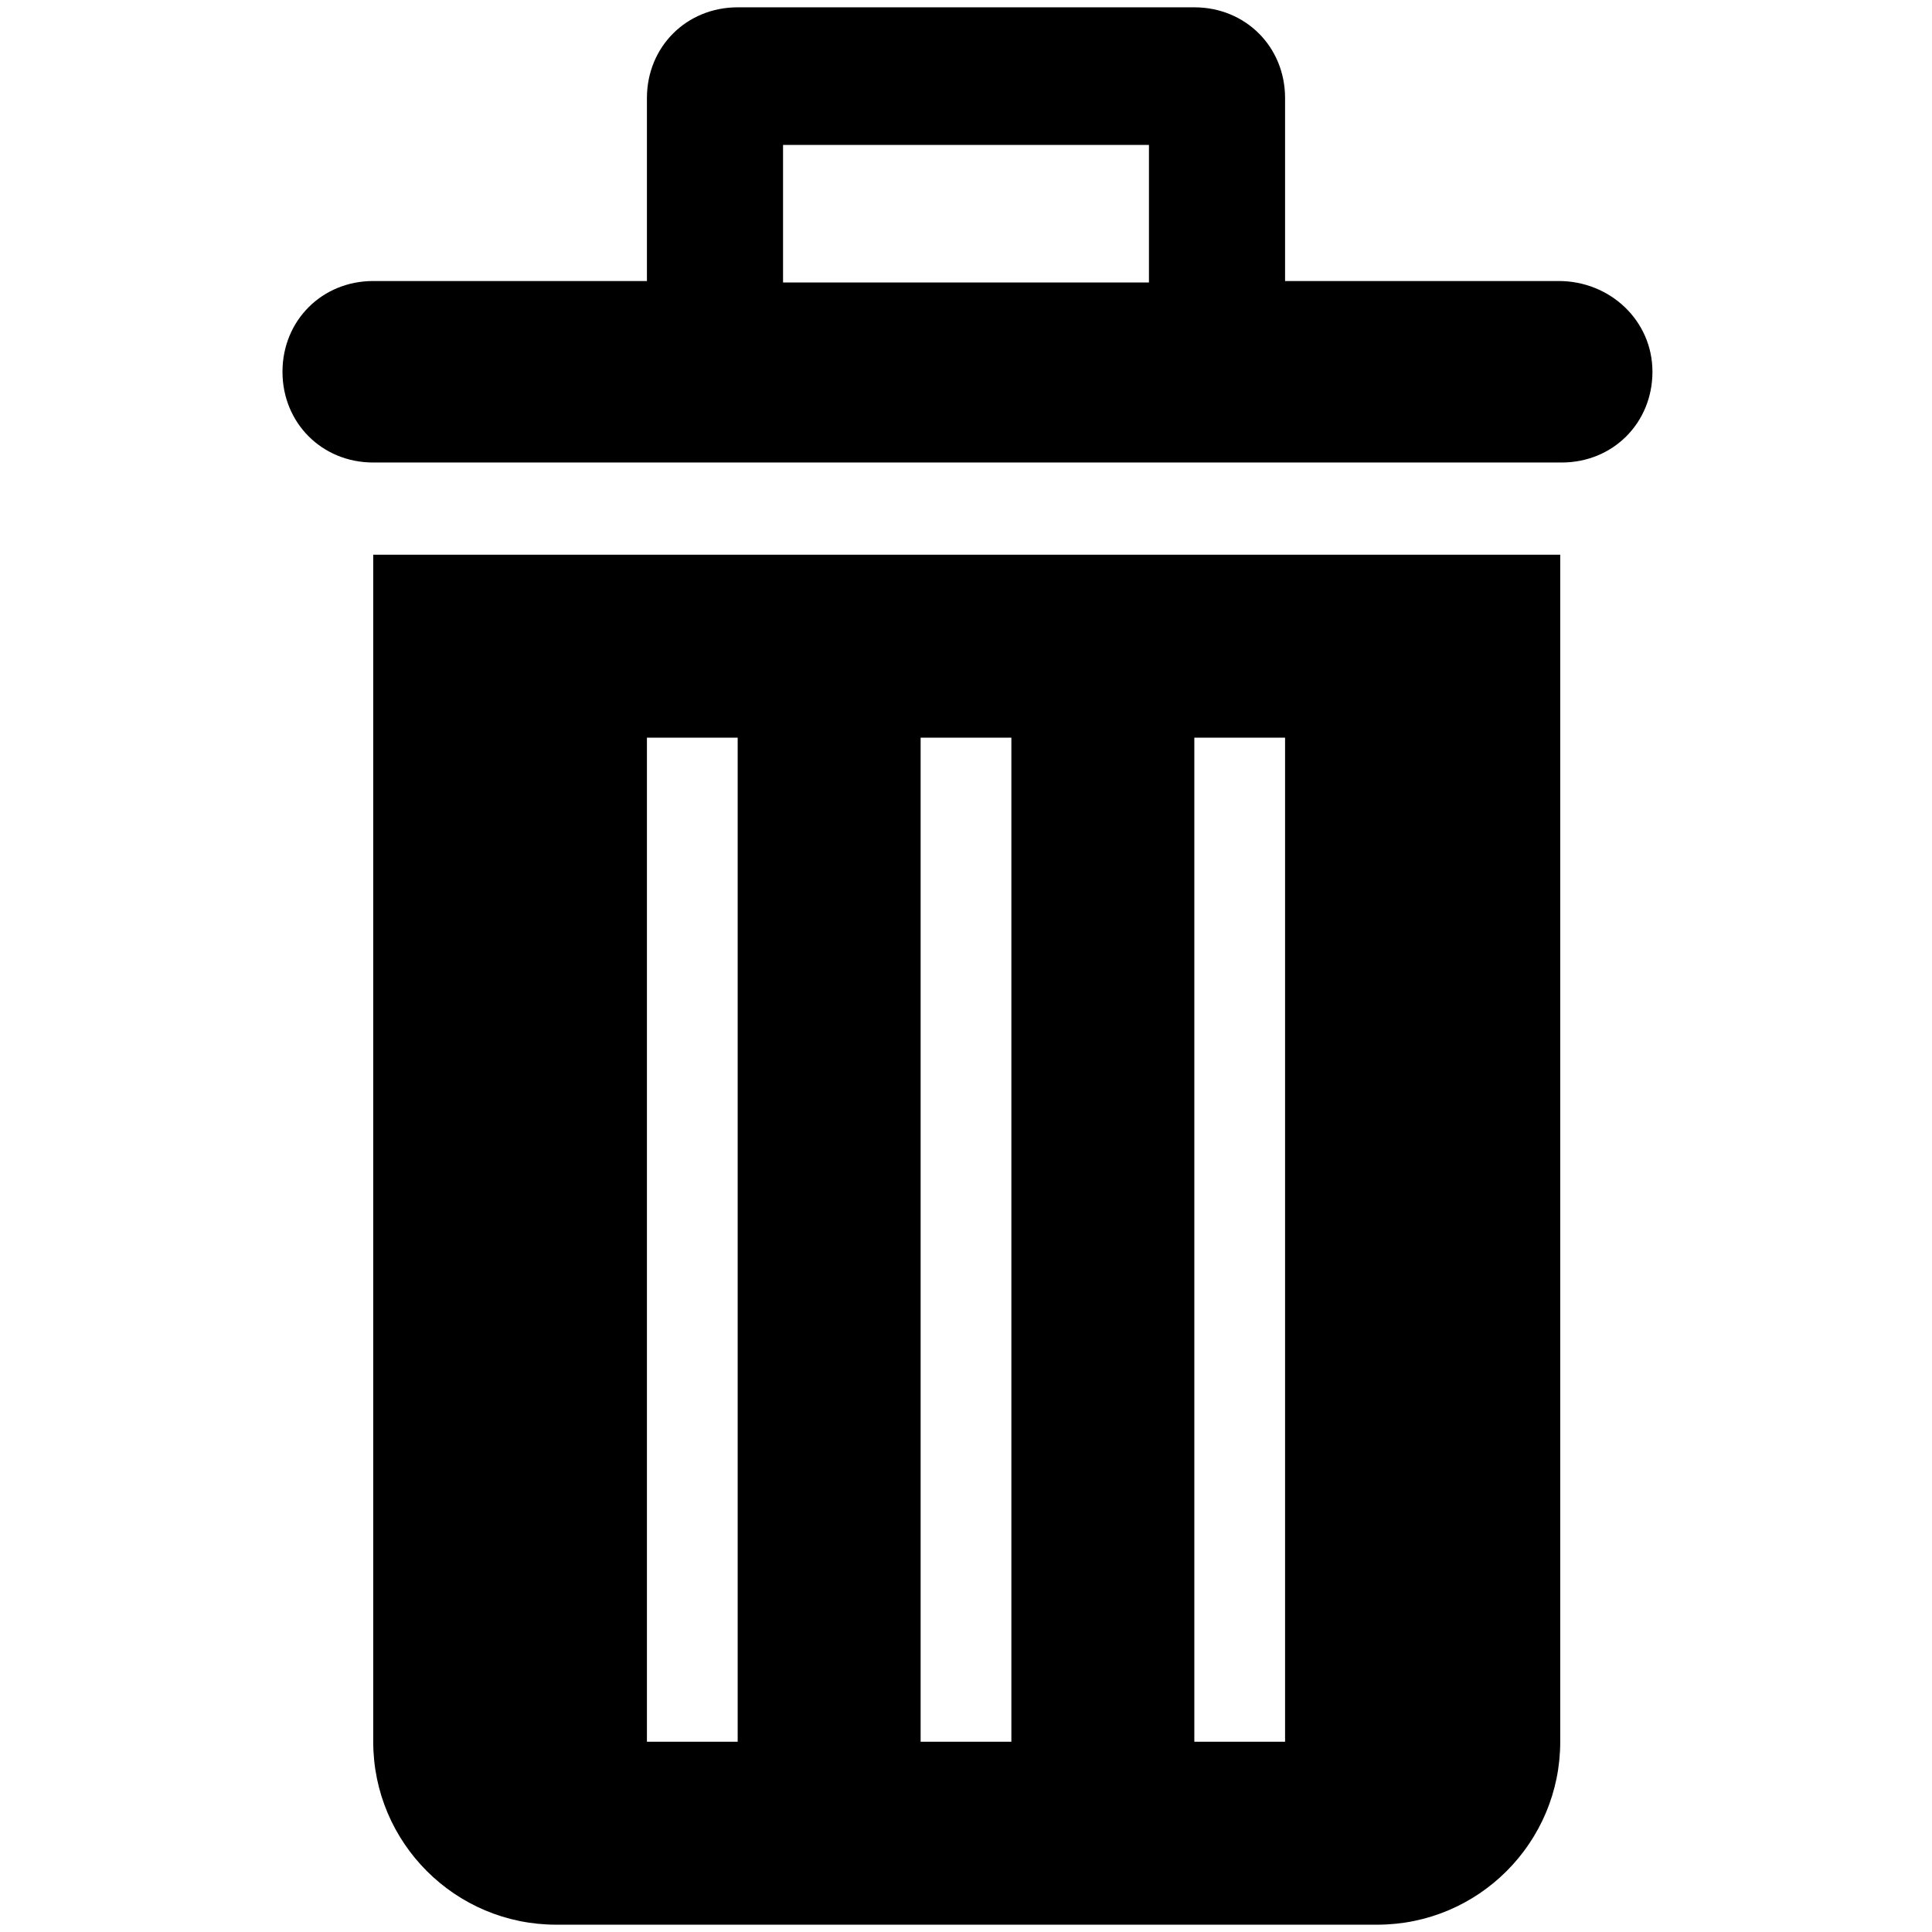
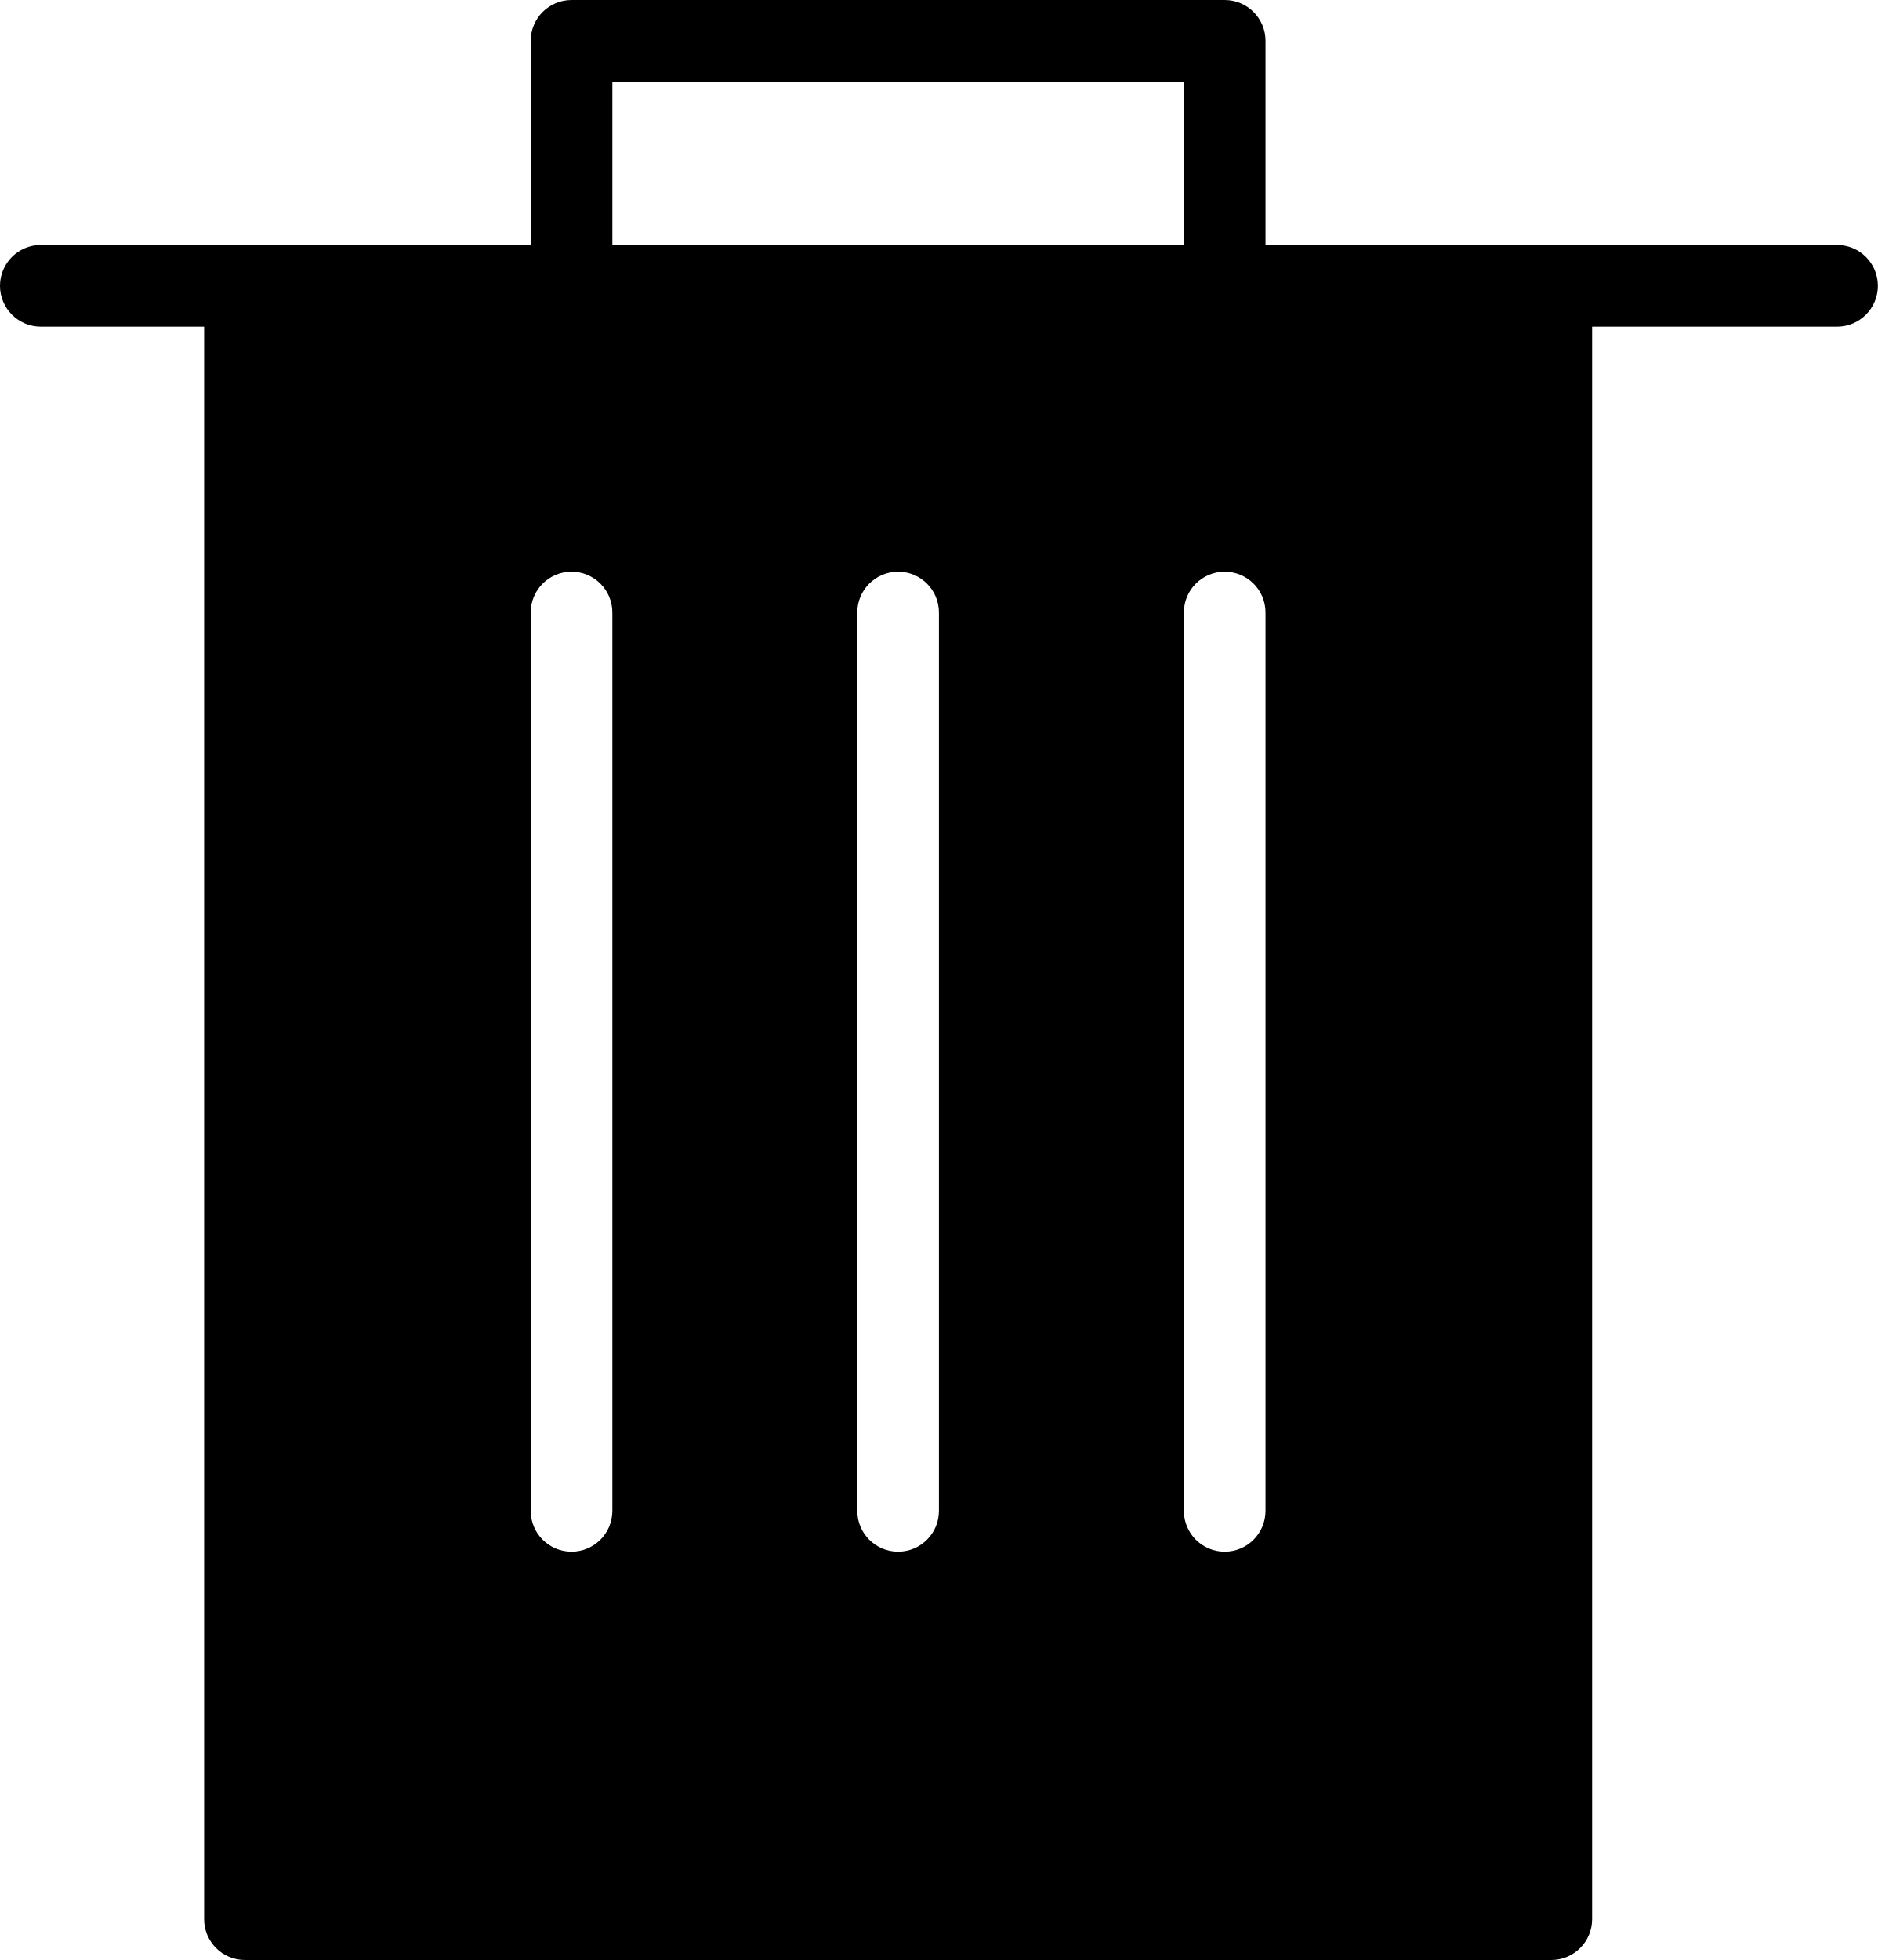
- <svg xmlns="http://www.w3.org/2000/svg" version="1.1" id="Layer_1" x="0px" y="0px" viewBox="0 0 132 132" style="enable-background:new 0 0 132 132;" xml:space="preserve">
-   <g>
-     <path d="M25.5,37.9V119c0,6.9,5.6,12.5,12.5,12.5h56.1c6.9,0,12.5-5.6,12.5-12.5V37.9H25.5z M50.4,119h-6.2V50.4h6.2V119z    M69.1,119h-6.2V50.4h6.2V119z M87.8,119h-6.2V50.4h6.2V119z" />
-     <path d="M106.5,19.2H87.8V6.7c0-3.5-2.7-6.2-6.2-6.2H50.4c-3.5,0-6.2,2.7-6.2,6.2v12.5H25.5c-3.5,0-6.2,2.7-6.2,6.2   s2.7,6.2,6.2,6.2h25h31.2h25c3.5,0,6.2-2.7,6.2-6.2S110,19.2,106.5,19.2z M53.5,9.9h25v9.4h-25V9.9z" />
+ <svg xmlns="http://www.w3.org/2000/svg" viewBox="0 0 23 24">
+   <g id="Layer_2" data-name="Layer 2">
+     <g id="Filled_Icons" data-name="Filled Icons">
+       <path d="M22.5,3h-7V.5A.5.5,0,0,0,15,0H7a.5.5,0,0,0-.5.5V3H.5a.5.5,0,0,0,0,1h2V23.5A.5.5,0,0,0,3,24H19a.5.5,0,0,0,.5-.5V4h3a.5.5,0,0,0,0-1ZM7.5,18.5a.5.5,0,0,1-1,0V7.5a.5.5,0,0,1,1,0ZM7.5,1h7V3h-7Zm4,17.5a.5.5,0,0,1-1,0V7.5a.5.5,0,0,1,1,0Zm4,0a.5.5,0,0,1-1,0V7.5a.5.5,0,0,1,1,0Z" />
+     </g>
  </g>
</svg>
